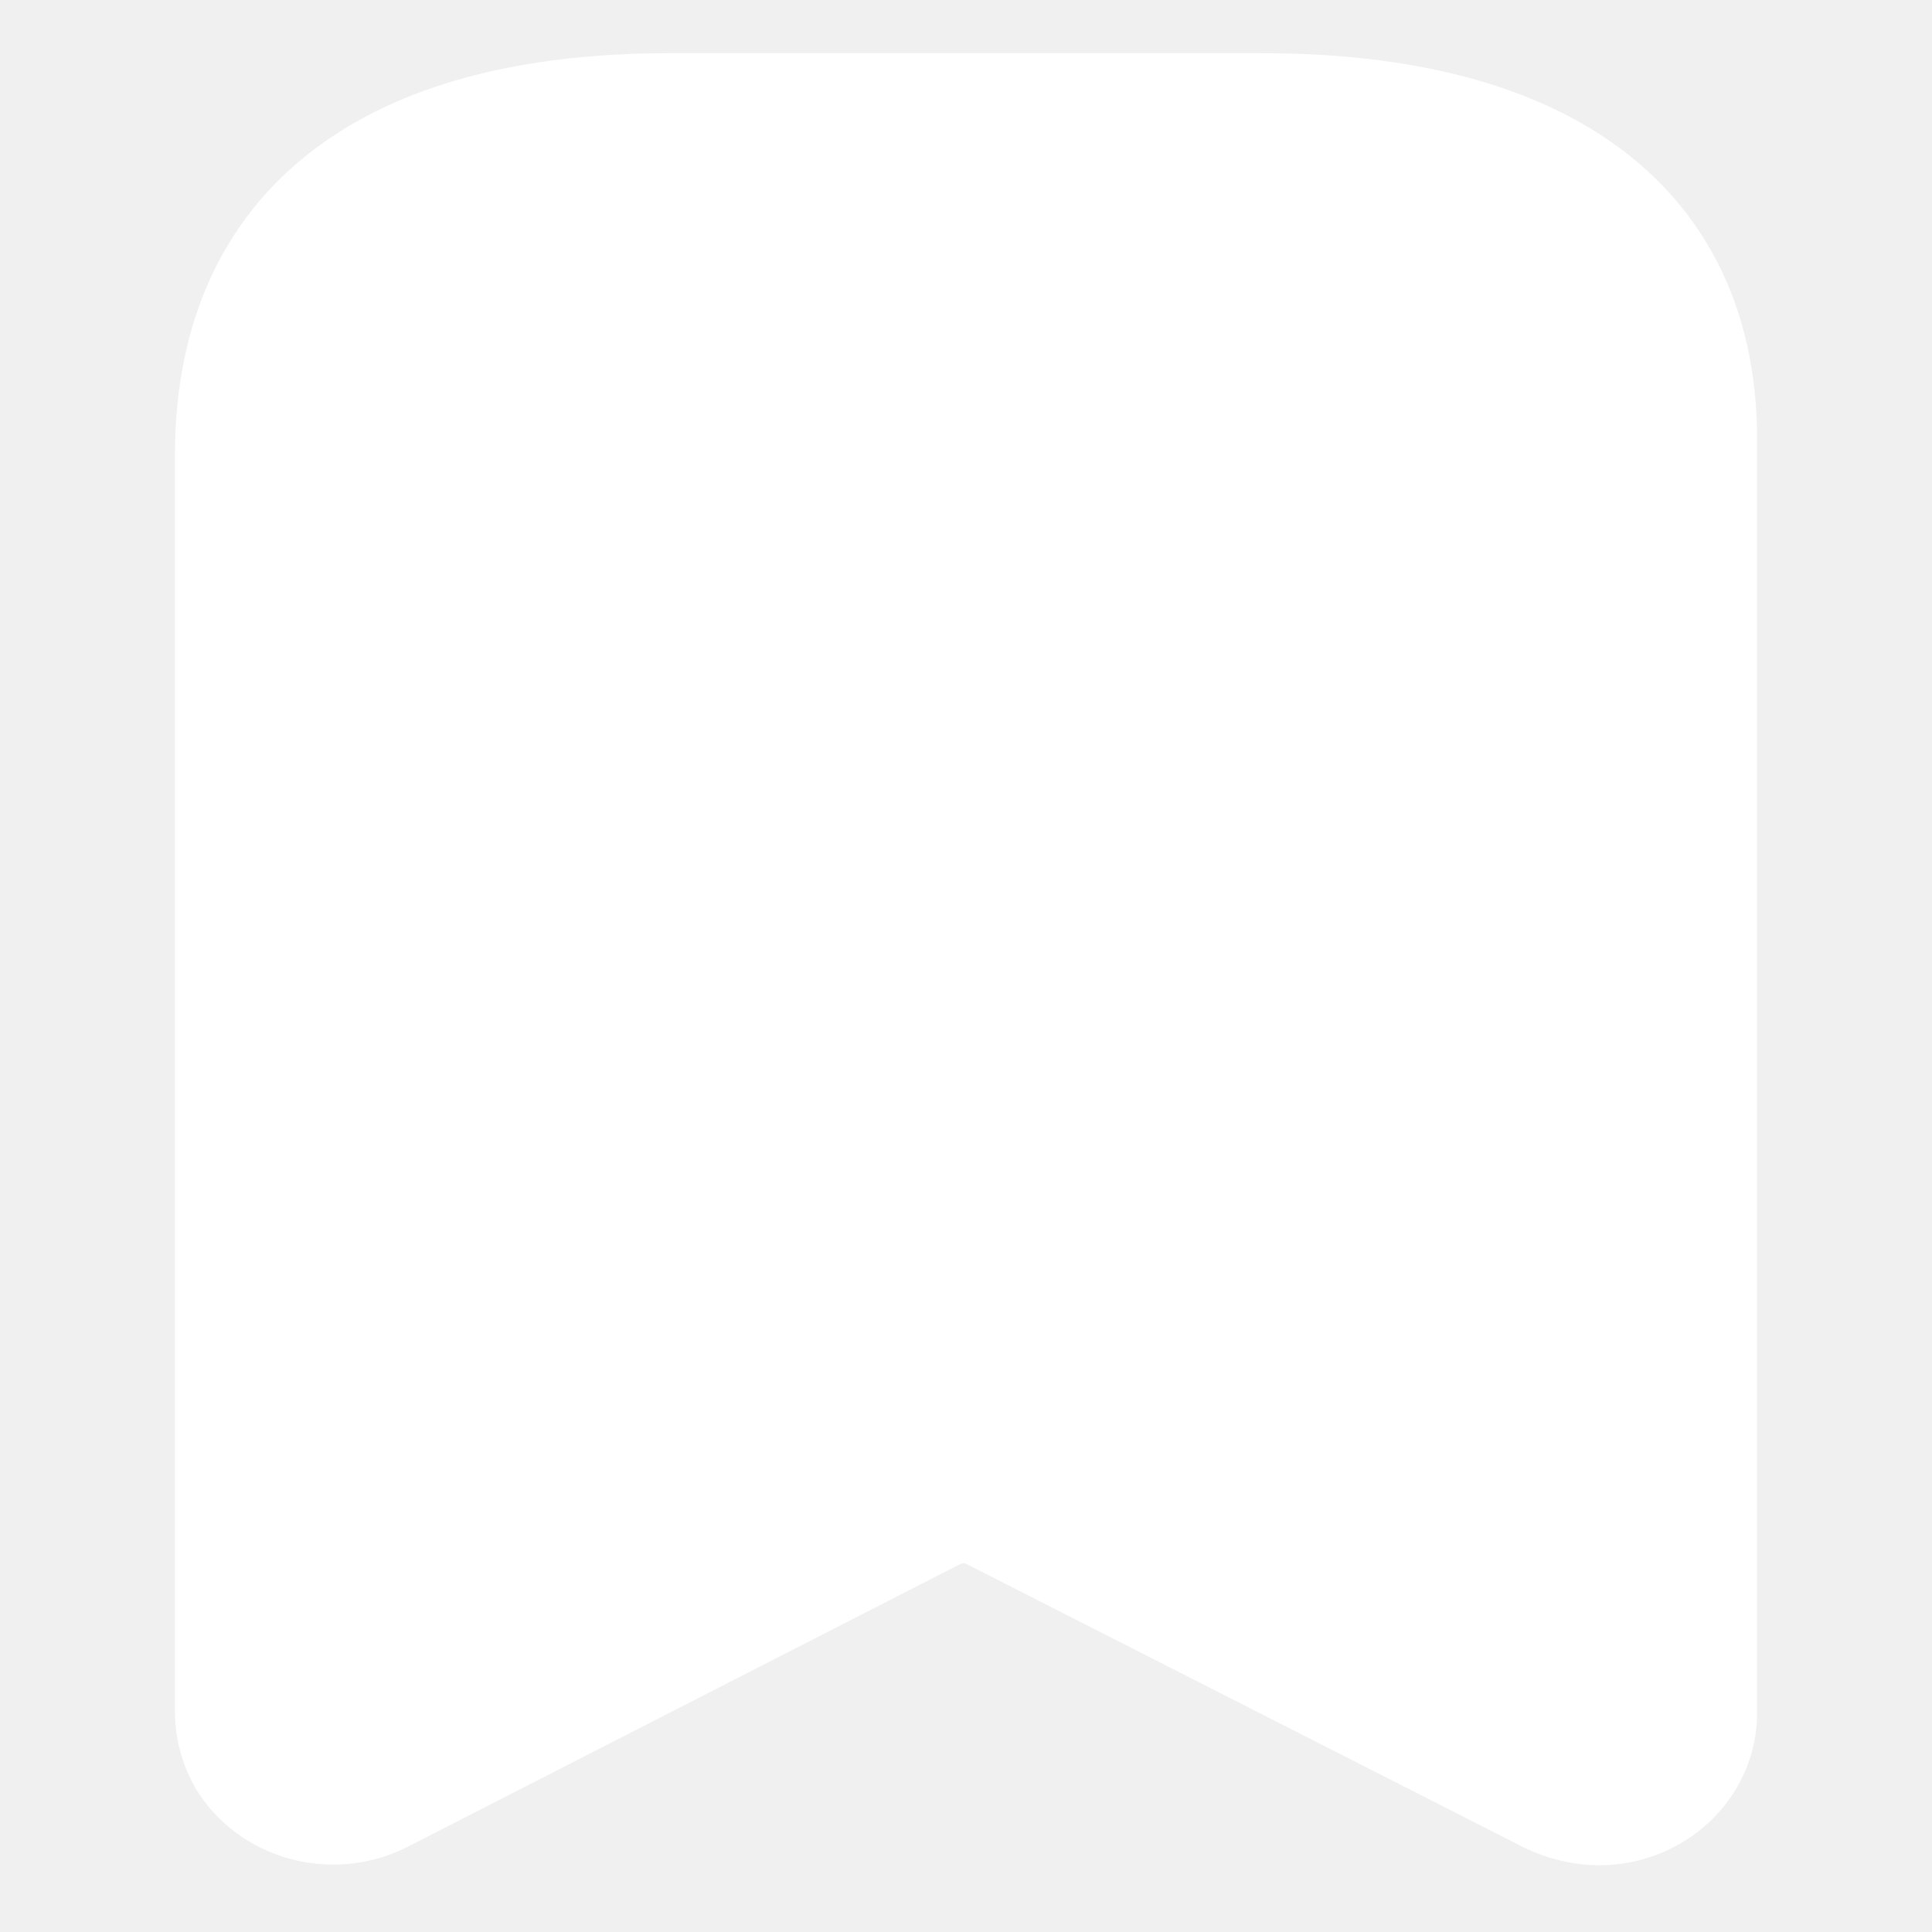
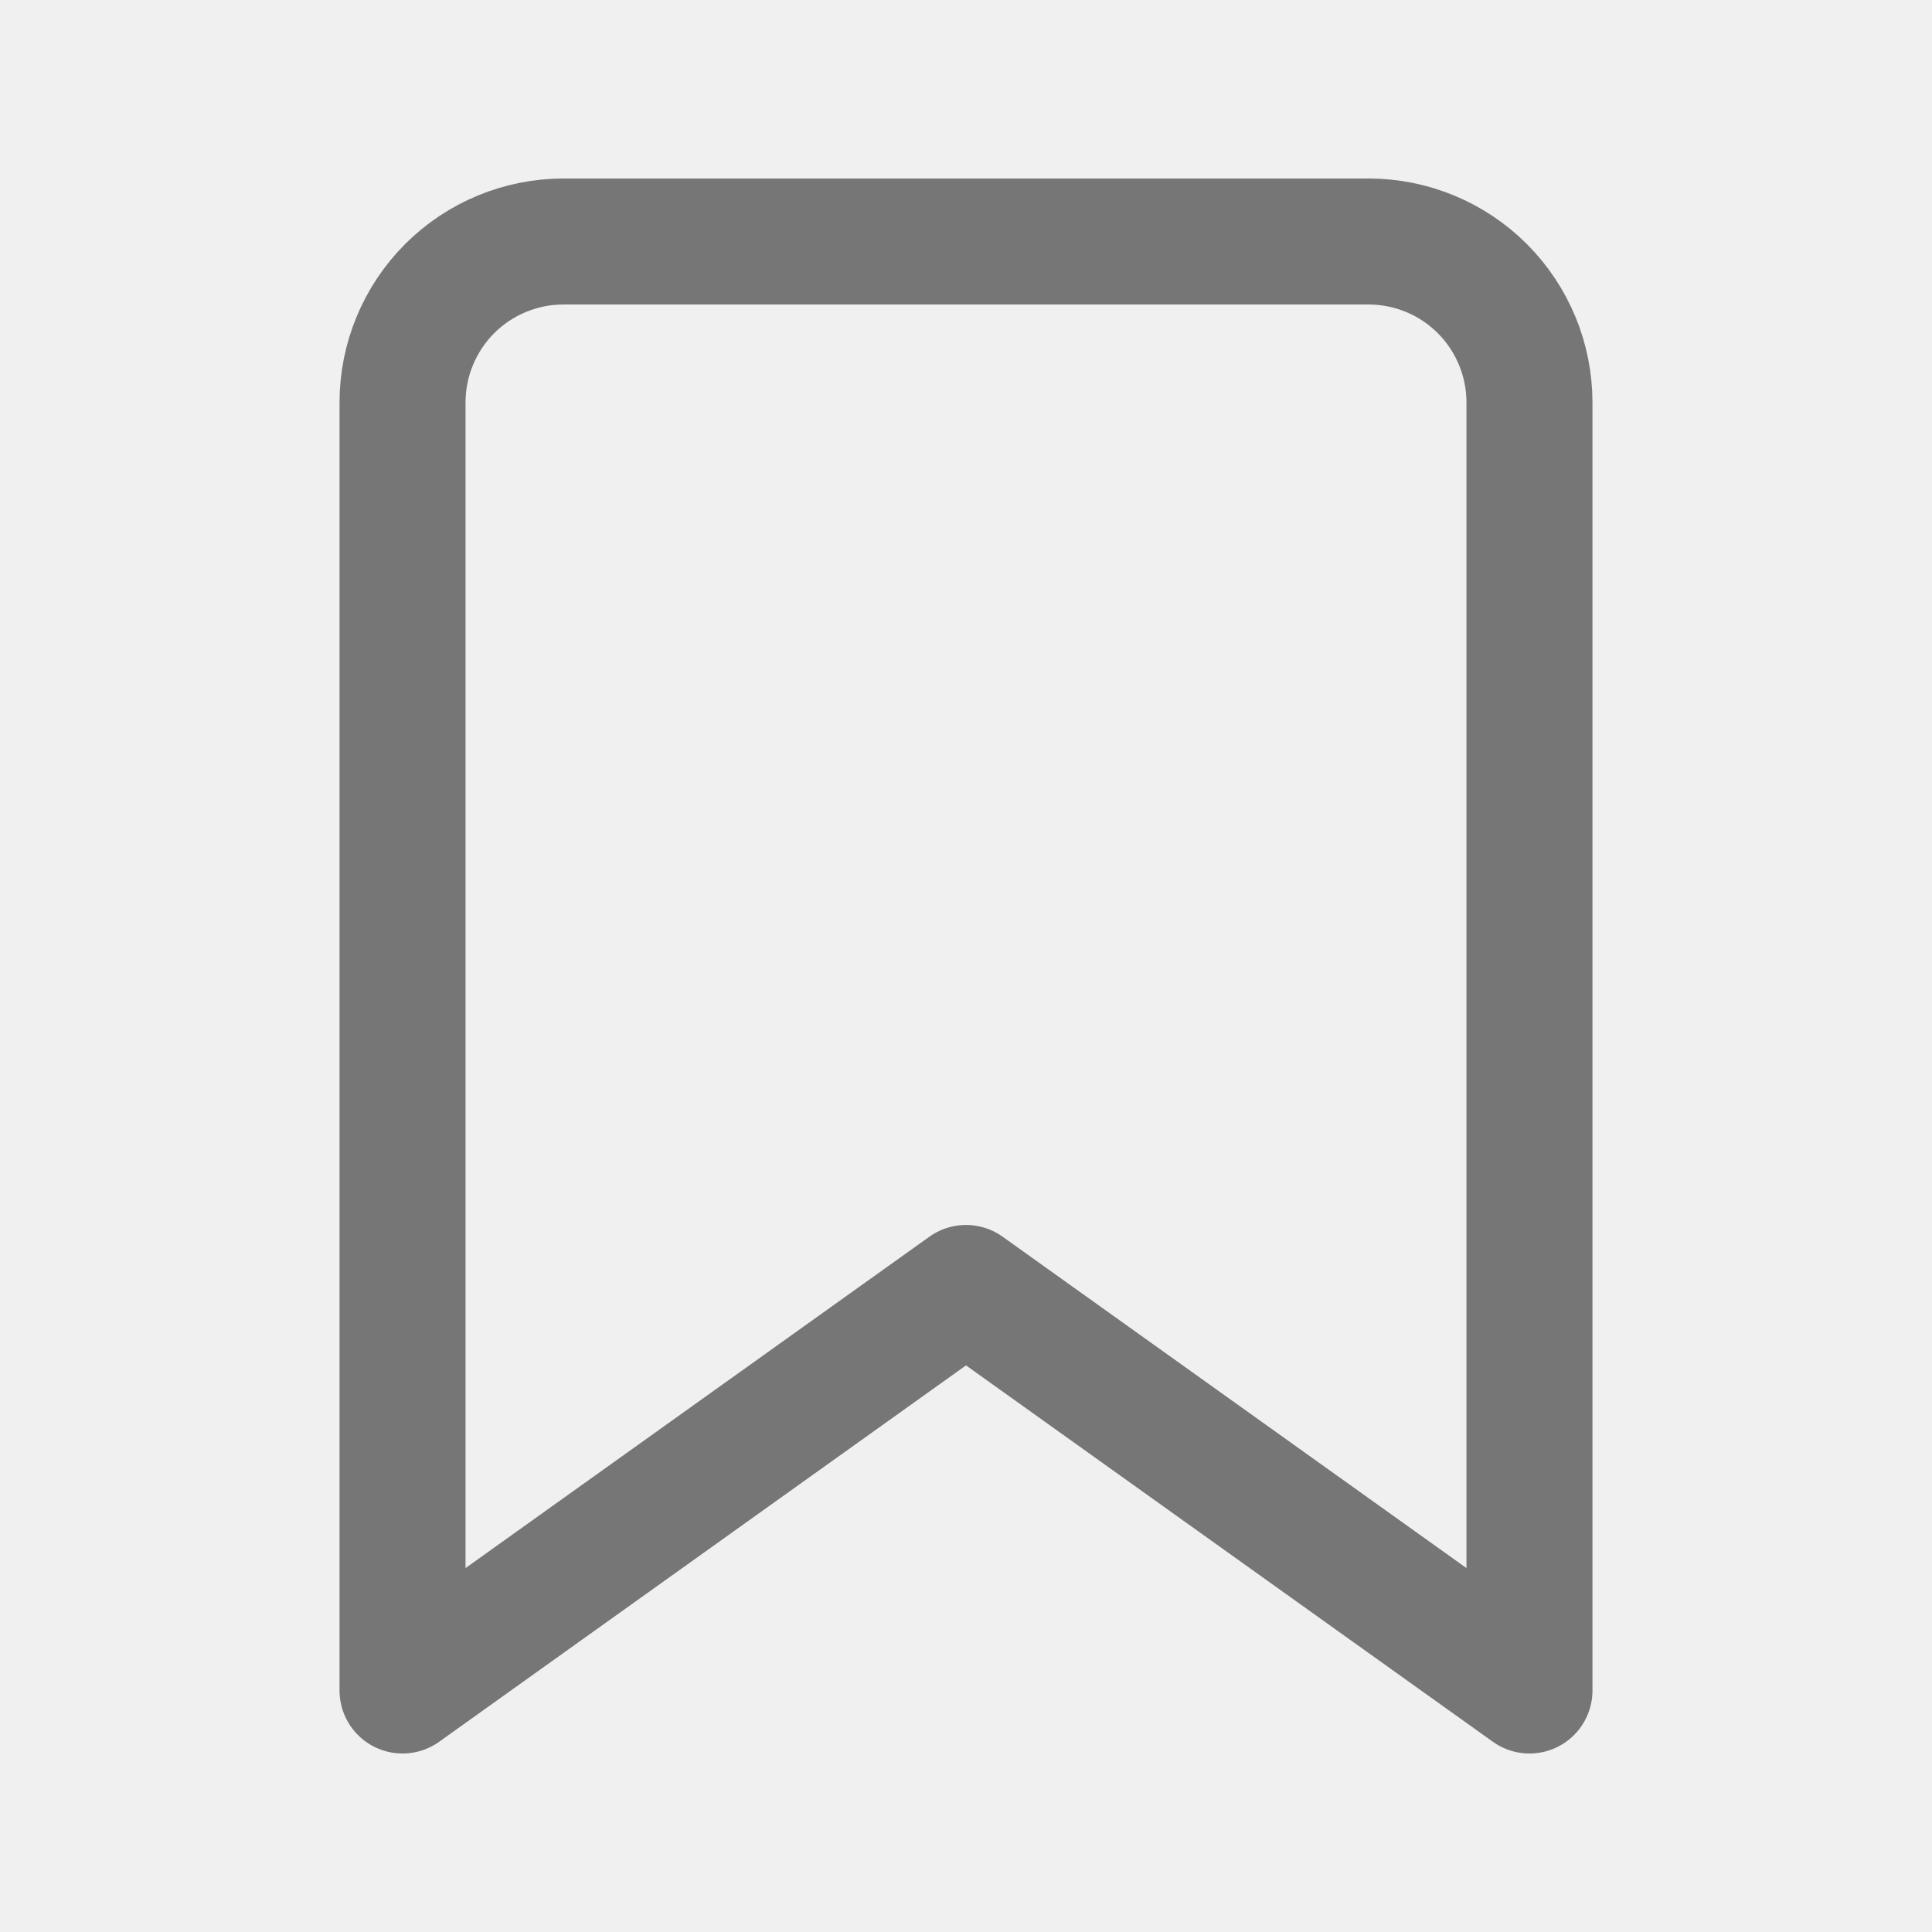
- <svg xmlns="http://www.w3.org/2000/svg" width="15" height="15" viewBox="0 0 15 15" fill="none">
-   <path fill-rule="evenodd" clip-rule="evenodd" d="M7.224 11.681L2.918 13.884C2.574 14.051 2.151 13.933 1.961 13.617C1.907 13.519 1.877 13.411 1.875 13.3V3.537C1.875 1.675 3.237 0.93 5.197 0.93H9.802C11.703 0.93 13.125 1.625 13.125 3.413V13.3C13.125 13.477 13.05 13.646 12.916 13.77C12.783 13.895 12.602 13.965 12.414 13.965C12.293 13.963 12.175 13.935 12.068 13.884L7.736 11.681C7.576 11.6 7.384 11.6 7.224 11.681Z" fill="white" stroke="white" stroke-width="1.034" stroke-linecap="round" stroke-linejoin="round" />
+ <svg xmlns="http://www.w3.org/2000/svg" width="23" height="23" viewBox="0 0 23 23" fill="none">
+   <path d="M18.208 20.125L11.5 15.333L4.792 20.125V4.792C4.792 4.283 4.994 3.796 5.353 3.436C5.712 3.077 6.2 2.875 6.708 2.875H16.292C16.8 2.875 17.288 3.077 17.647 3.436C18.006 3.796 18.208 4.283 18.208 4.792V20.125Z" stroke="#767676" stroke-width="1.5" stroke-linecap="round" stroke-linejoin="round" />
</svg>
